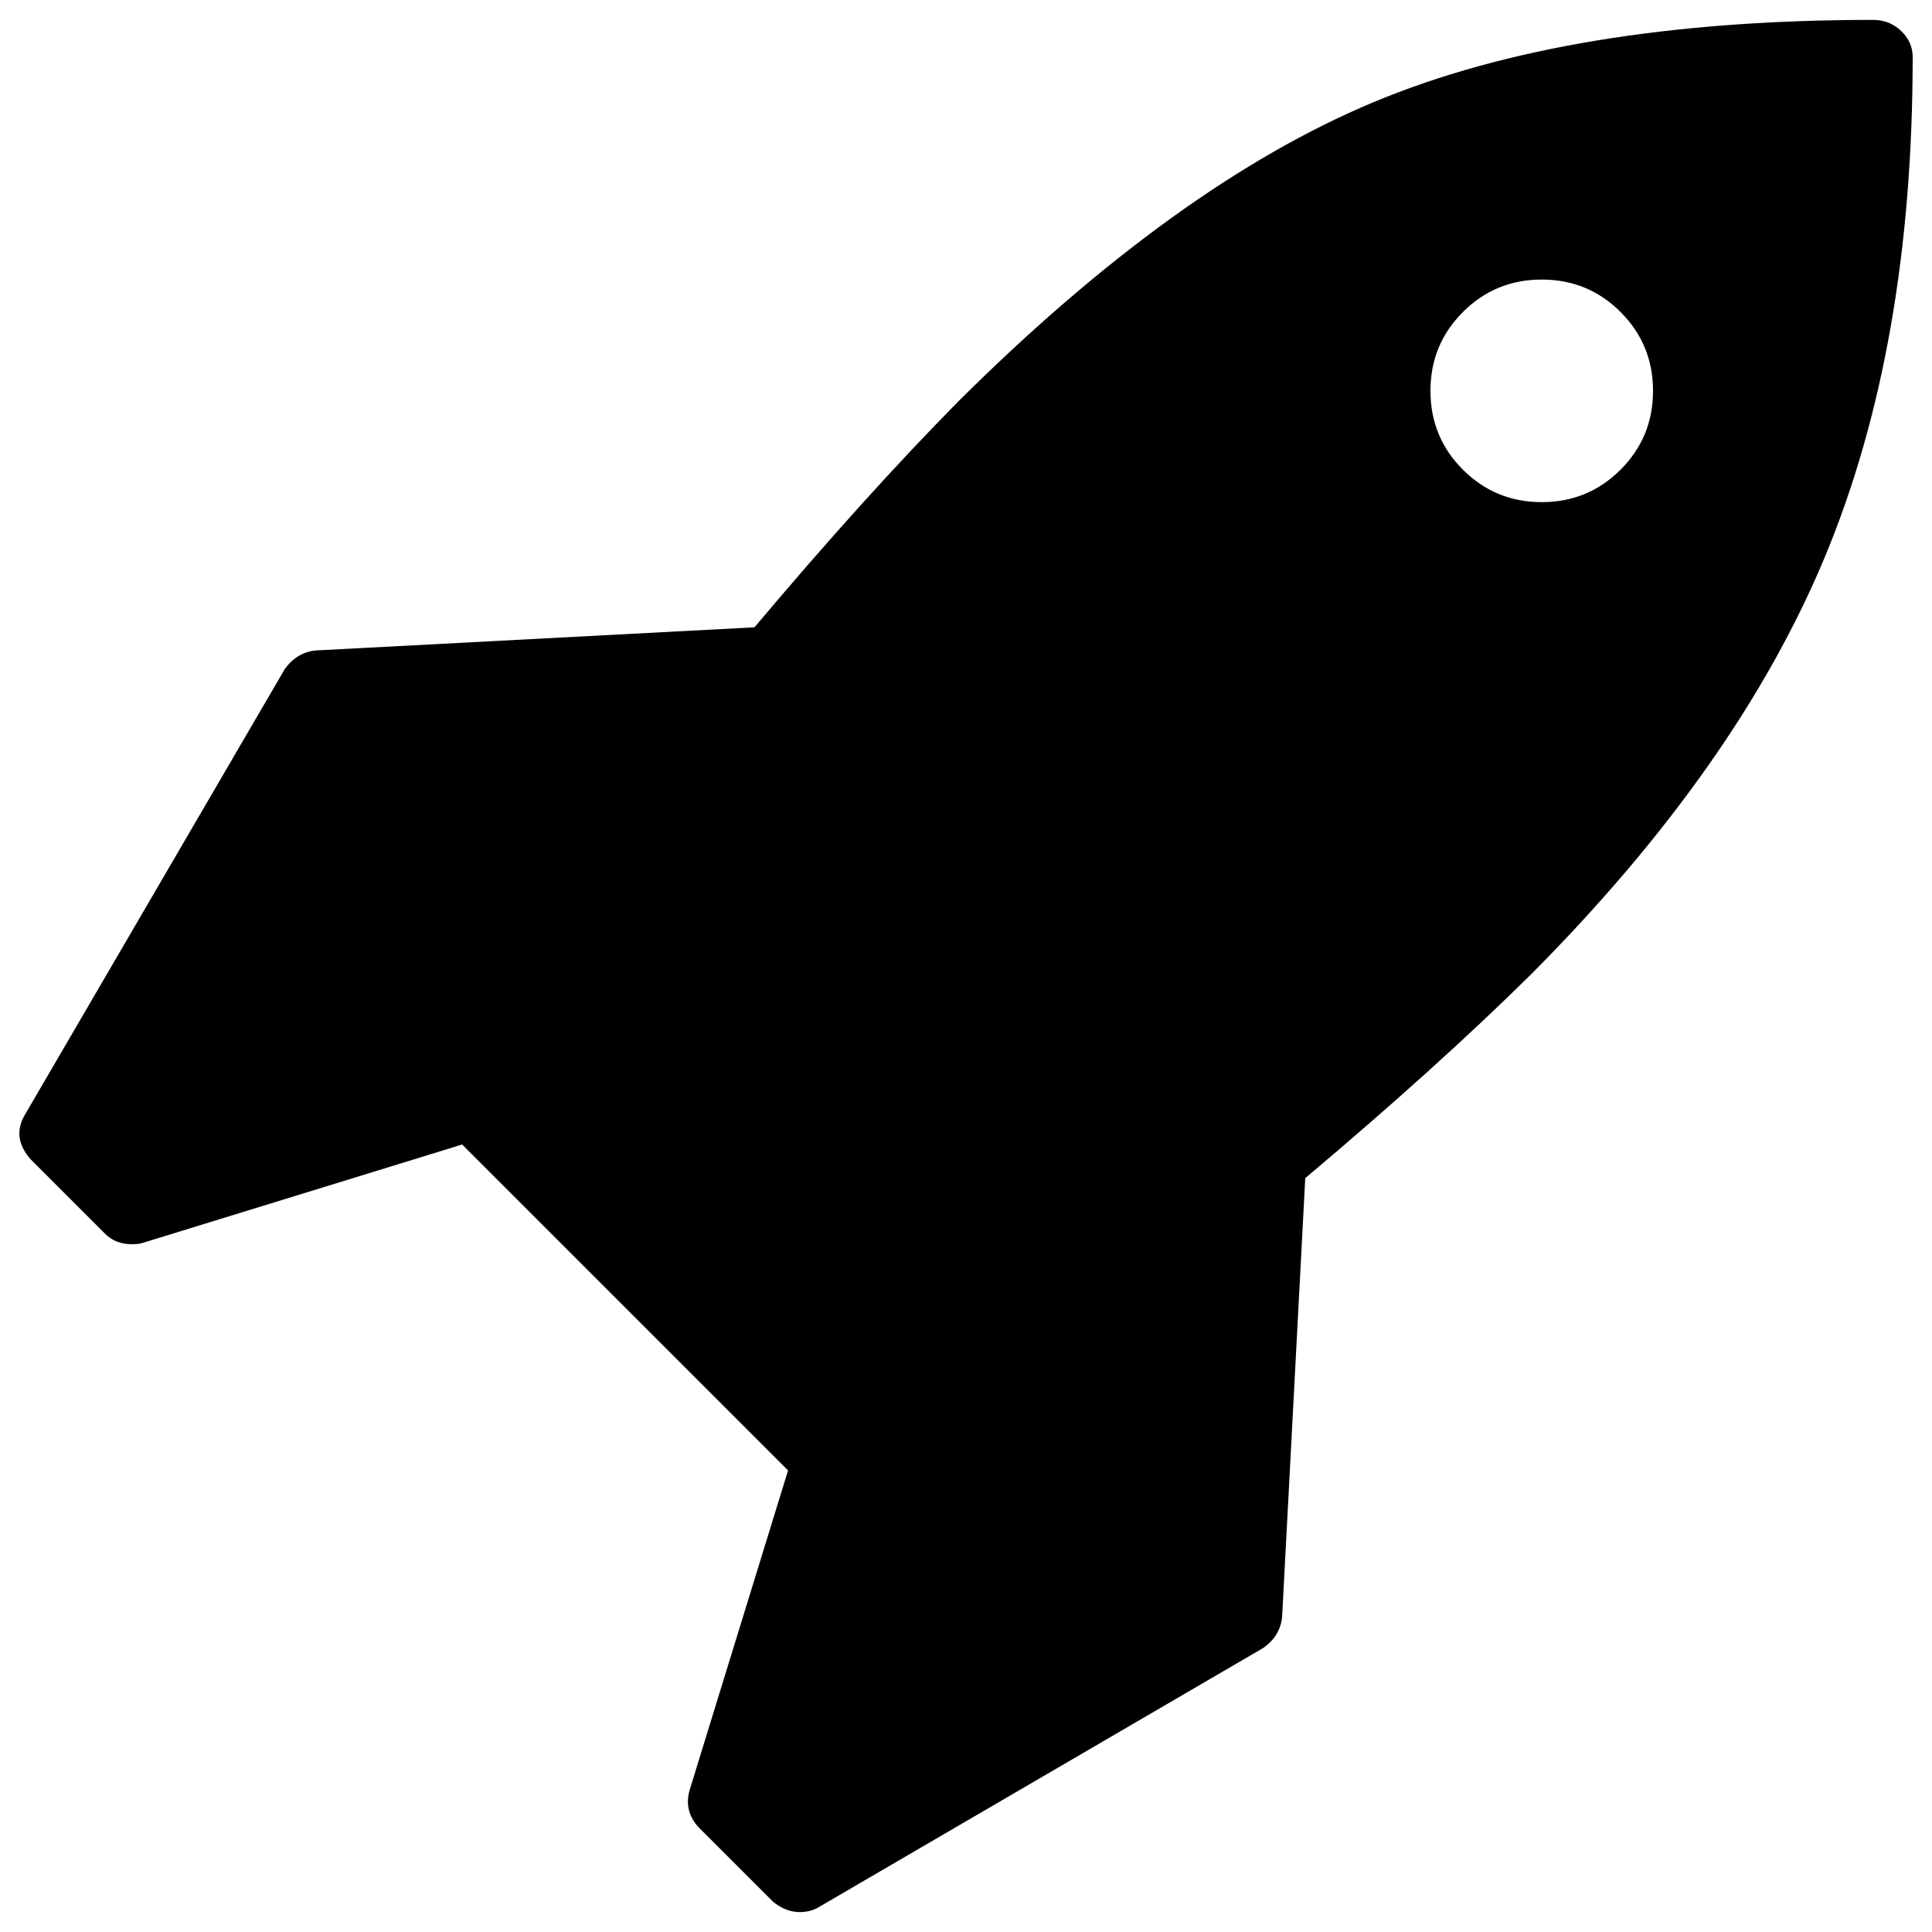
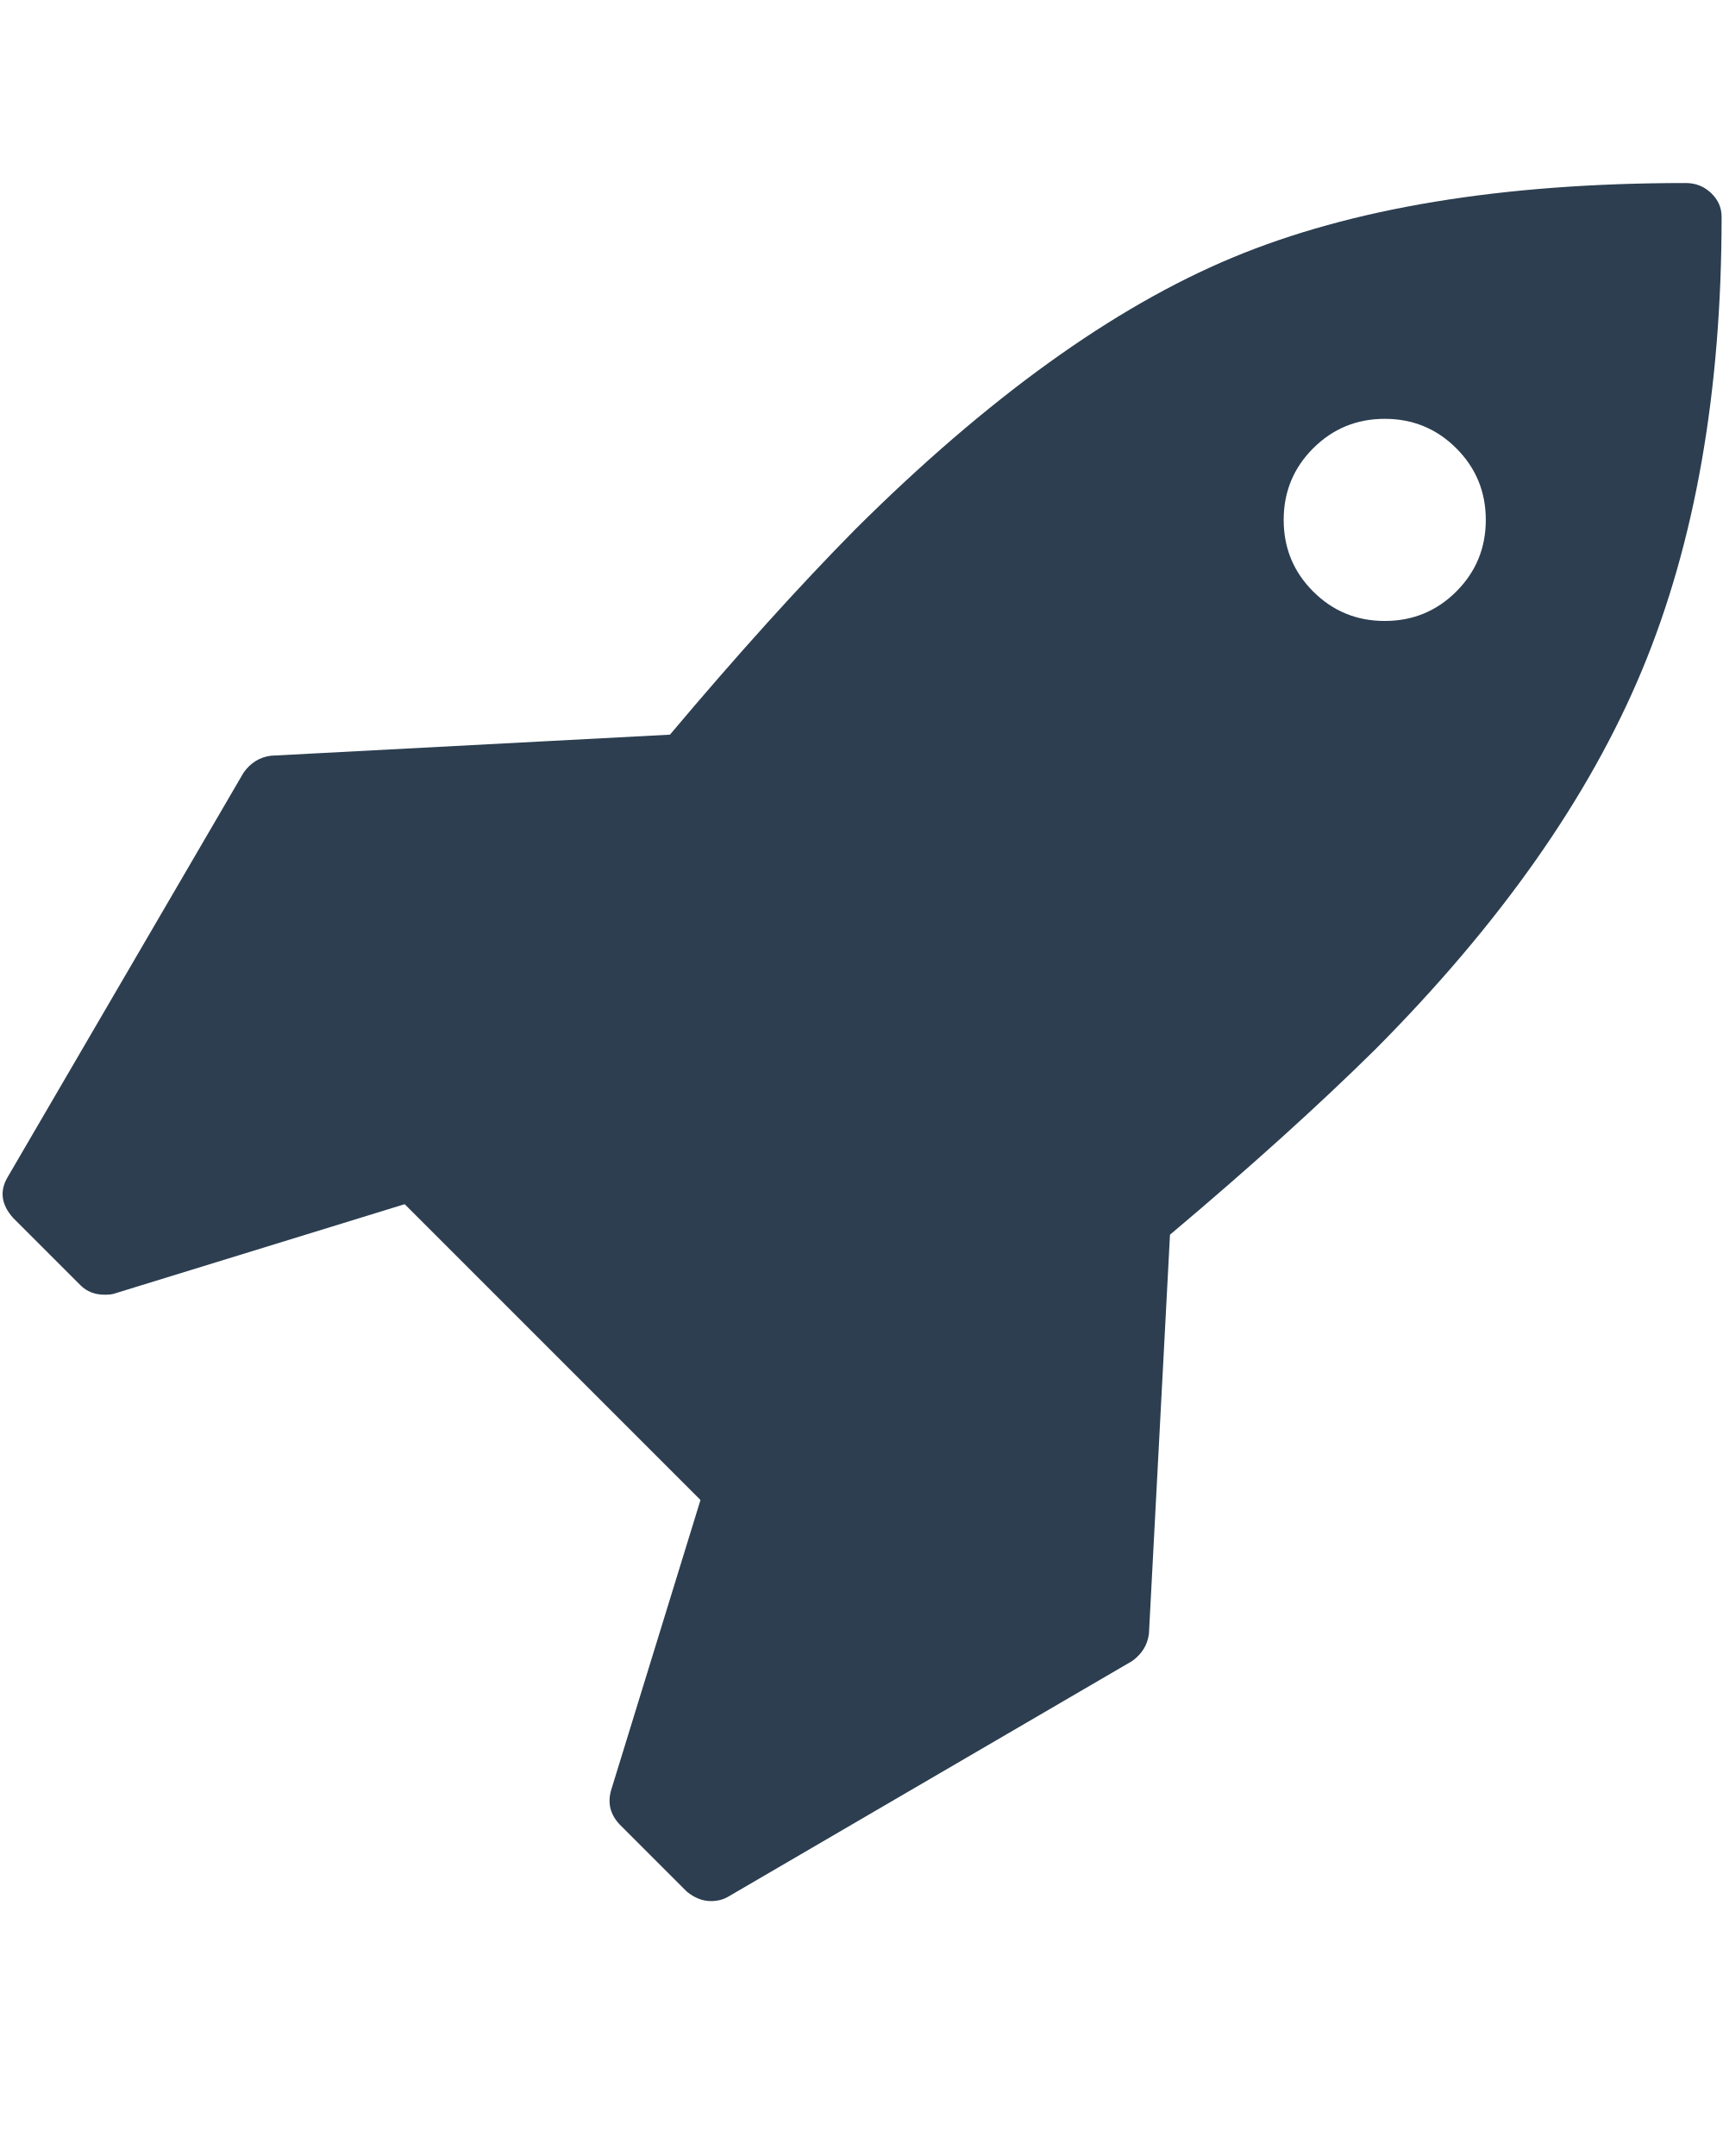
- <svg xmlns="http://www.w3.org/2000/svg" version="1.1" x="0px" y="0px" viewBox="0 0 1000 1000" enable-background="new 0 0 1000 1000" xml:space="preserve" style="color: #2C3E50">
+ <svg xmlns="http://www.w3.org/2000/svg" width="1636" height="2048" preserveAspectRatio="xMidYMid meet">
  <g>
-     <path d="M855.6,202.3c0-16-5.6-29.6-16.8-40.8c-11.2-11.2-24.8-16.8-40.8-16.8c-16,0-29.6,5.6-40.8,16.8s-16.8,24.8-16.8,40.8s5.6,29.6,16.8,40.8c11.2,11.2,24.8,16.8,40.8,16.8s29.6-5.6,40.8-16.8C850,231.9,855.6,218.3,855.6,202.3z M990,29.5c0,99.6-15.1,185.7-45.3,258.4s-80.9,144.7-152.1,216.3c-32.4,32-71.4,67.2-117,105.6l-12,227.5c-0.8,6.4-4,11.6-9.6,15.6L423.5,987.3c-2.8,1.6-6,2.4-9.6,2.4c-4.8,0-9.4-1.8-13.8-5.4l-38.4-38.4c-5.2-5.6-6.8-12-4.8-19.2l51-165.6L239.2,592.4l-165.6,51c-1.2,0.4-3,0.6-5.4,0.6c-5.6,0-10.2-1.8-13.8-5.4L16,600.2c-6.8-7.6-7.8-15.4-3-23.4l134.4-230.5c4-5.6,9.2-8.8,15.6-9.6l227.5-12c38.4-45.6,73.6-84.6,105.6-117c75.2-74.8,146.8-126.4,214.8-154.8c68-28.4,154.2-42.6,258.7-42.6c5.6,0,10.4,1.9,14.4,5.7S990,24.3,990,29.5L990,29.5z" />
+     <rect fill="none" id="canvas_background" height="7235.118" width="6330.978" y="-1" x="-1" />
+   </g>
+   <g>
+     <path fill="#2c3e50" id="svg_1" d="m1411.429,493.858c0,-26.667 -9.333,-49.333 -28,-68s-41.333,-28 -68,-28s-49.333,9.333 -68,28s-28,41.333 -28,68s9.333,49.333 28,68c18.667,18.667 41.333,28 68,28s49.333,-9.333 68,-28c18.667,-18.667 28,-41.333 28,-68zm224,-288c0,166 -25.167,309.5 -75.5,430.5s-134.833,241.167 -253.5,360.5c-54,53.333 -119,112 -195,176l-20,379c-1.333,10.667 -6.667,19.333 -16,26l-384,224c-4.667,2.667 -10,4 -16,4c-8,0 -15.667,-3 -23,-9l-64,-64c-8.667,-9.333 -11.333,-20 -8,-32l85,-276l-281,-281l-276,85c-2,0.667 -5,1 -9,1c-9.333,0 -17,-3 -23,-9l-64,-64c-11.333,-12.667 -13,-25.667 -5,-39l224,-384c6.667,-9.333 15.333,-14.667 26,-16l379,-20c64,-76 122.667,-141 176,-195c125.333,-124.667 244.667,-210.667 358,-258s257,-71 431,-71c9.333,0 17.333,3.167 24,9.5s10,13.833 10,22.5z" />
  </g>
</svg>
